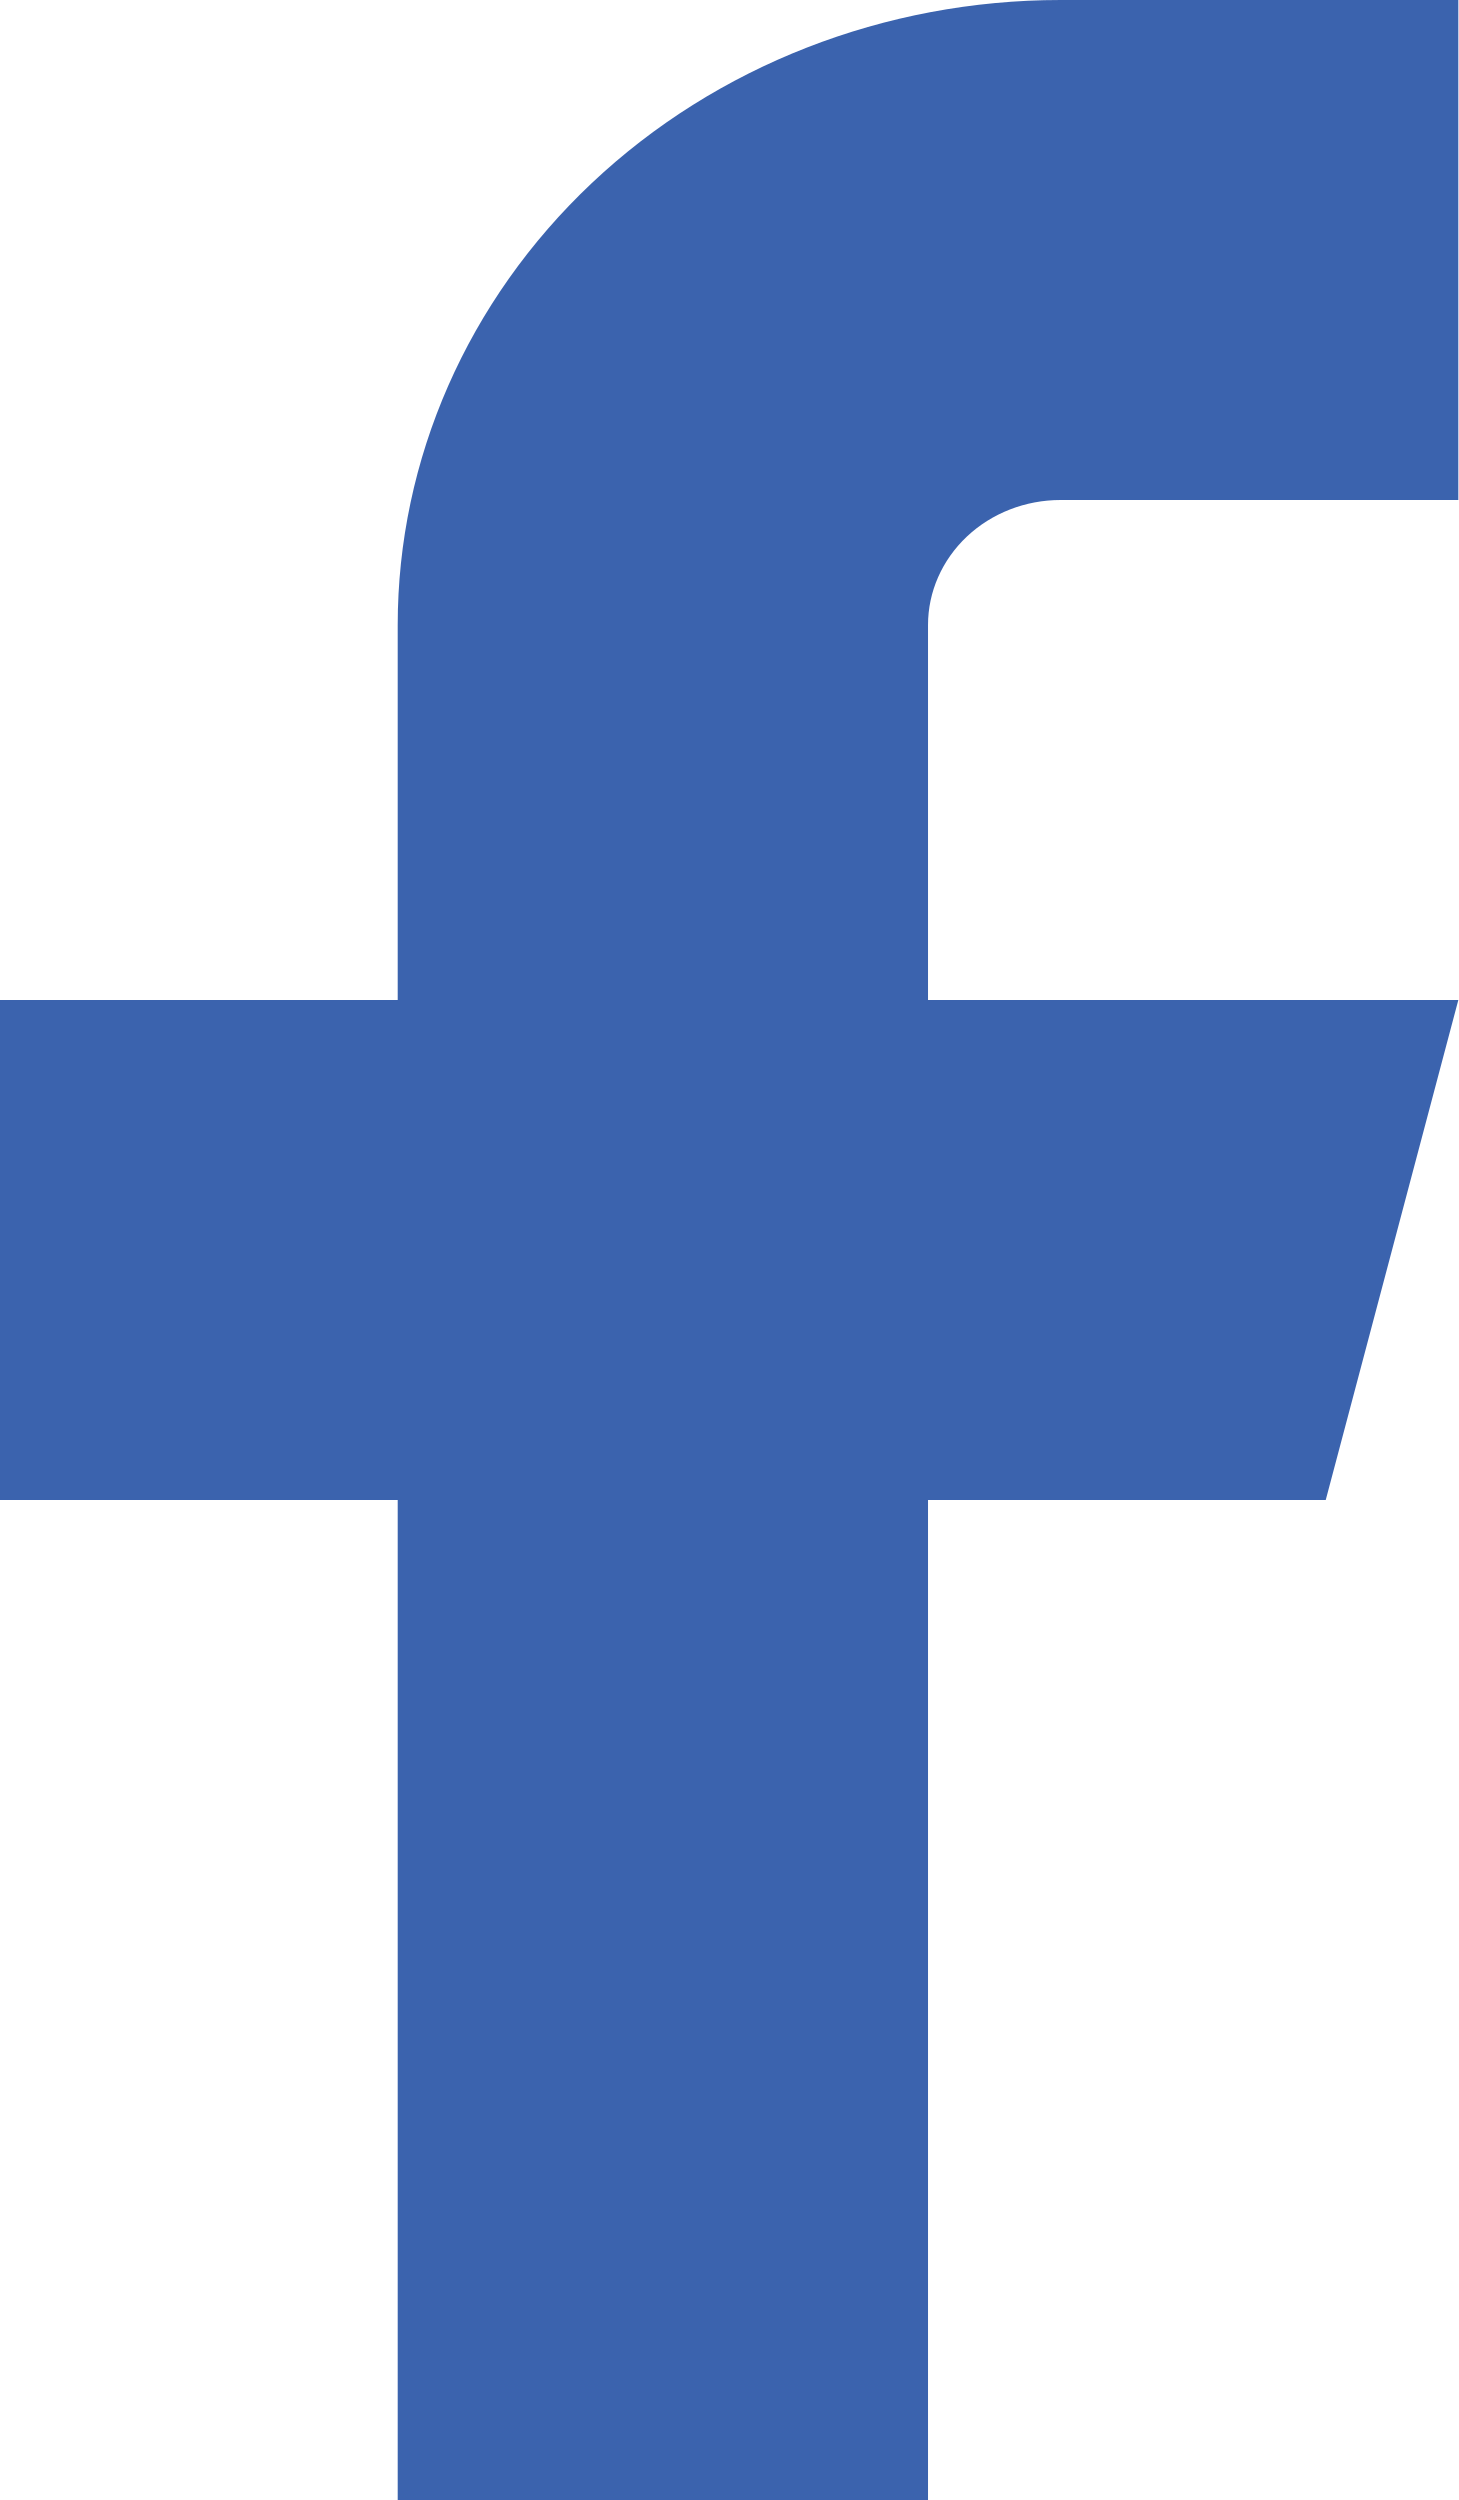
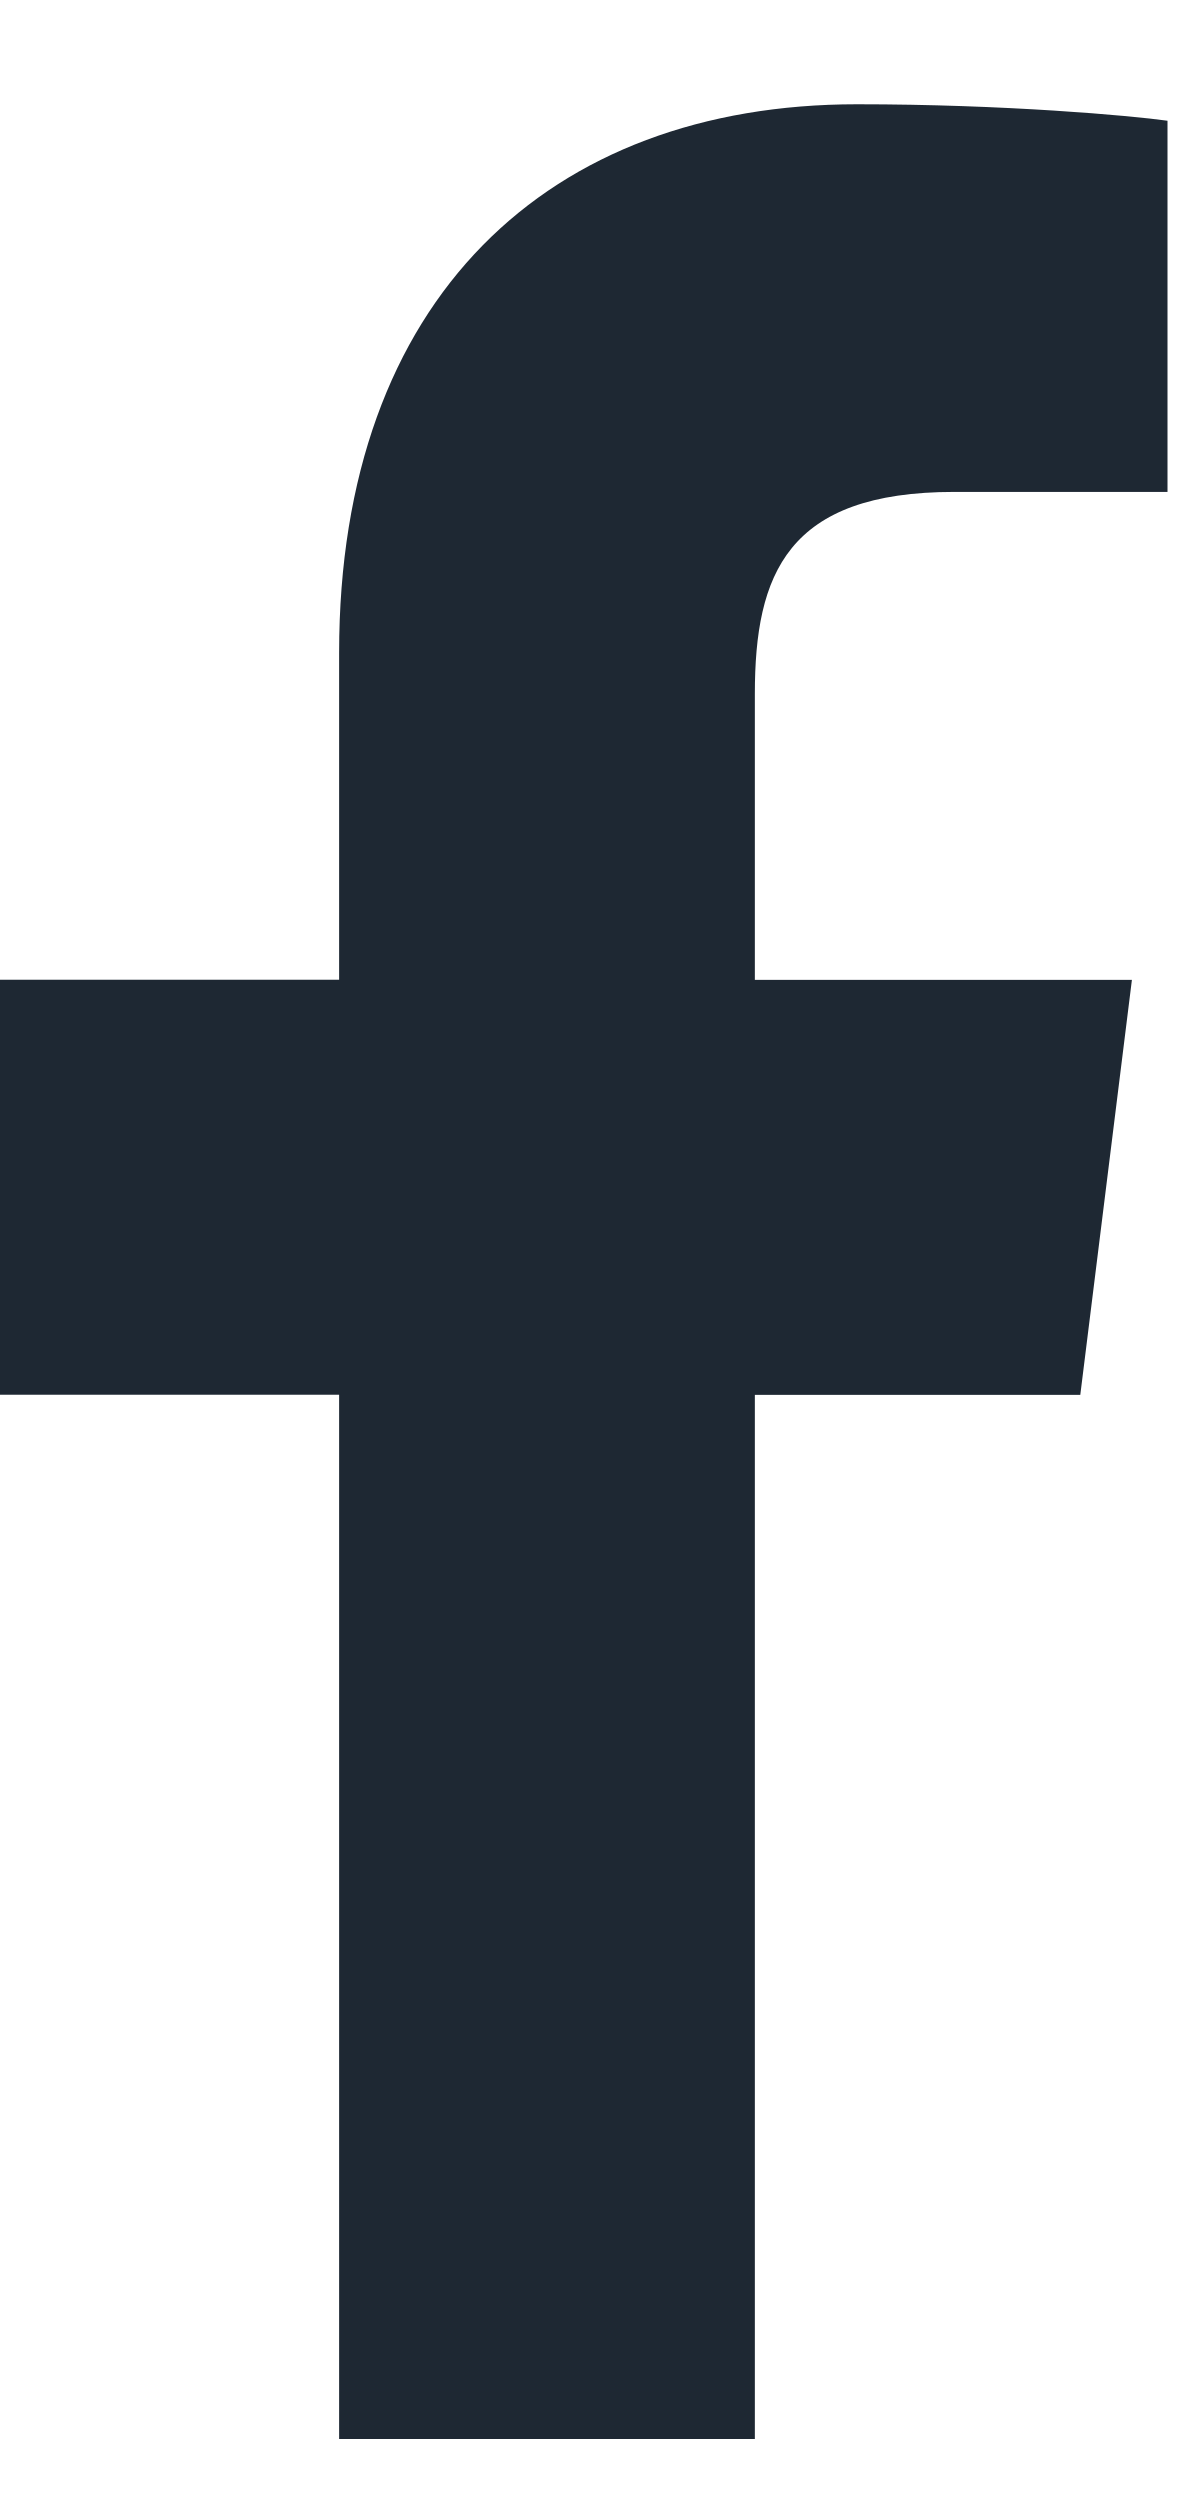
- <svg xmlns="http://www.w3.org/2000/svg" width="14" height="24" viewBox="0 0 14 24" fill="none">
-   <path d="M14 0H10.182C8.494 0 6.875 0.632 5.682 1.757C4.489 2.883 3.818 4.409 3.818 6V9.6H0V14.4H3.818V24H8.909V14.4H12.727L14 9.6H8.909V6C8.909 5.682 9.043 5.377 9.282 5.151C9.521 4.926 9.844 4.8 10.182 4.8H14V0Z" fill="#3B63AE" />
+ <svg xmlns="http://www.w3.org/2000/svg" width="8" height="17" viewBox="0 0 8 17" fill="none">
+   <path d="M6.489 3.345H7.939V0.821C7.689 0.786 6.829 0.709 5.827 0.709C3.737 0.709 2.306 2.023 2.306 4.439V6.662H0V9.484H2.306V16.585H5.133V9.485H7.346L7.697 6.663H5.133V4.719C5.133 3.903 5.353 3.345 6.489 3.345Z" fill="#1E2833" />
</svg>
